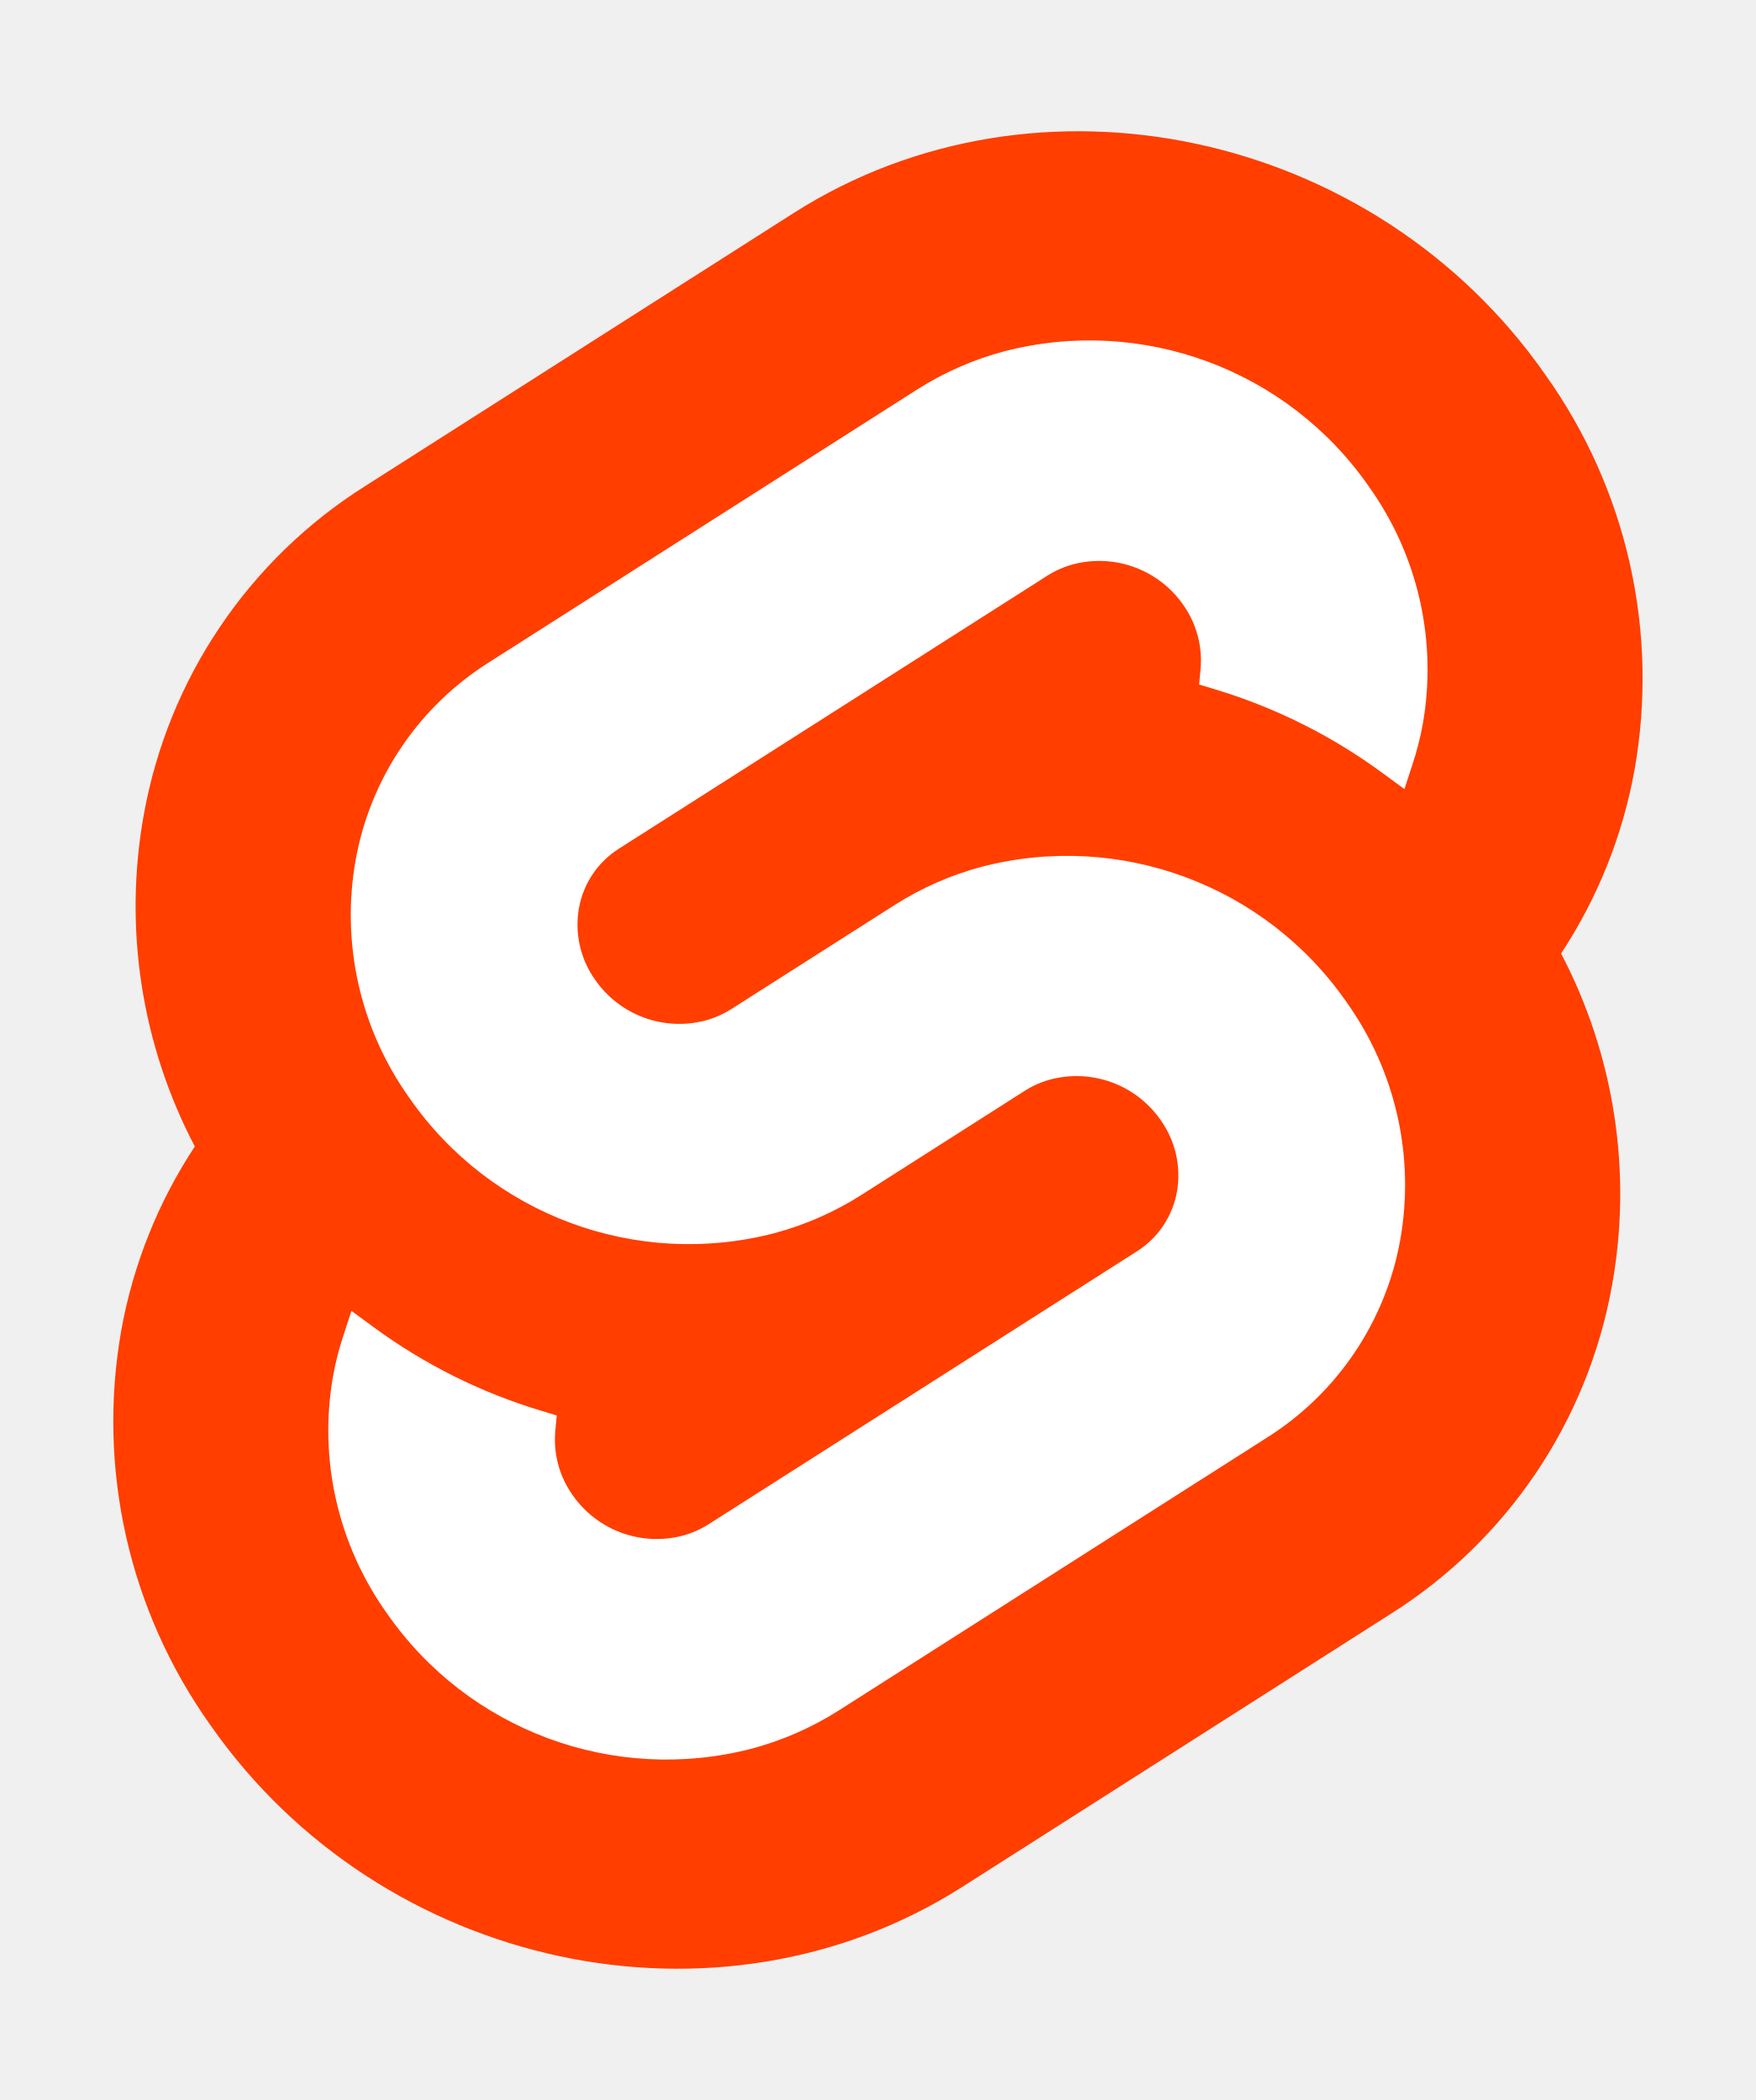
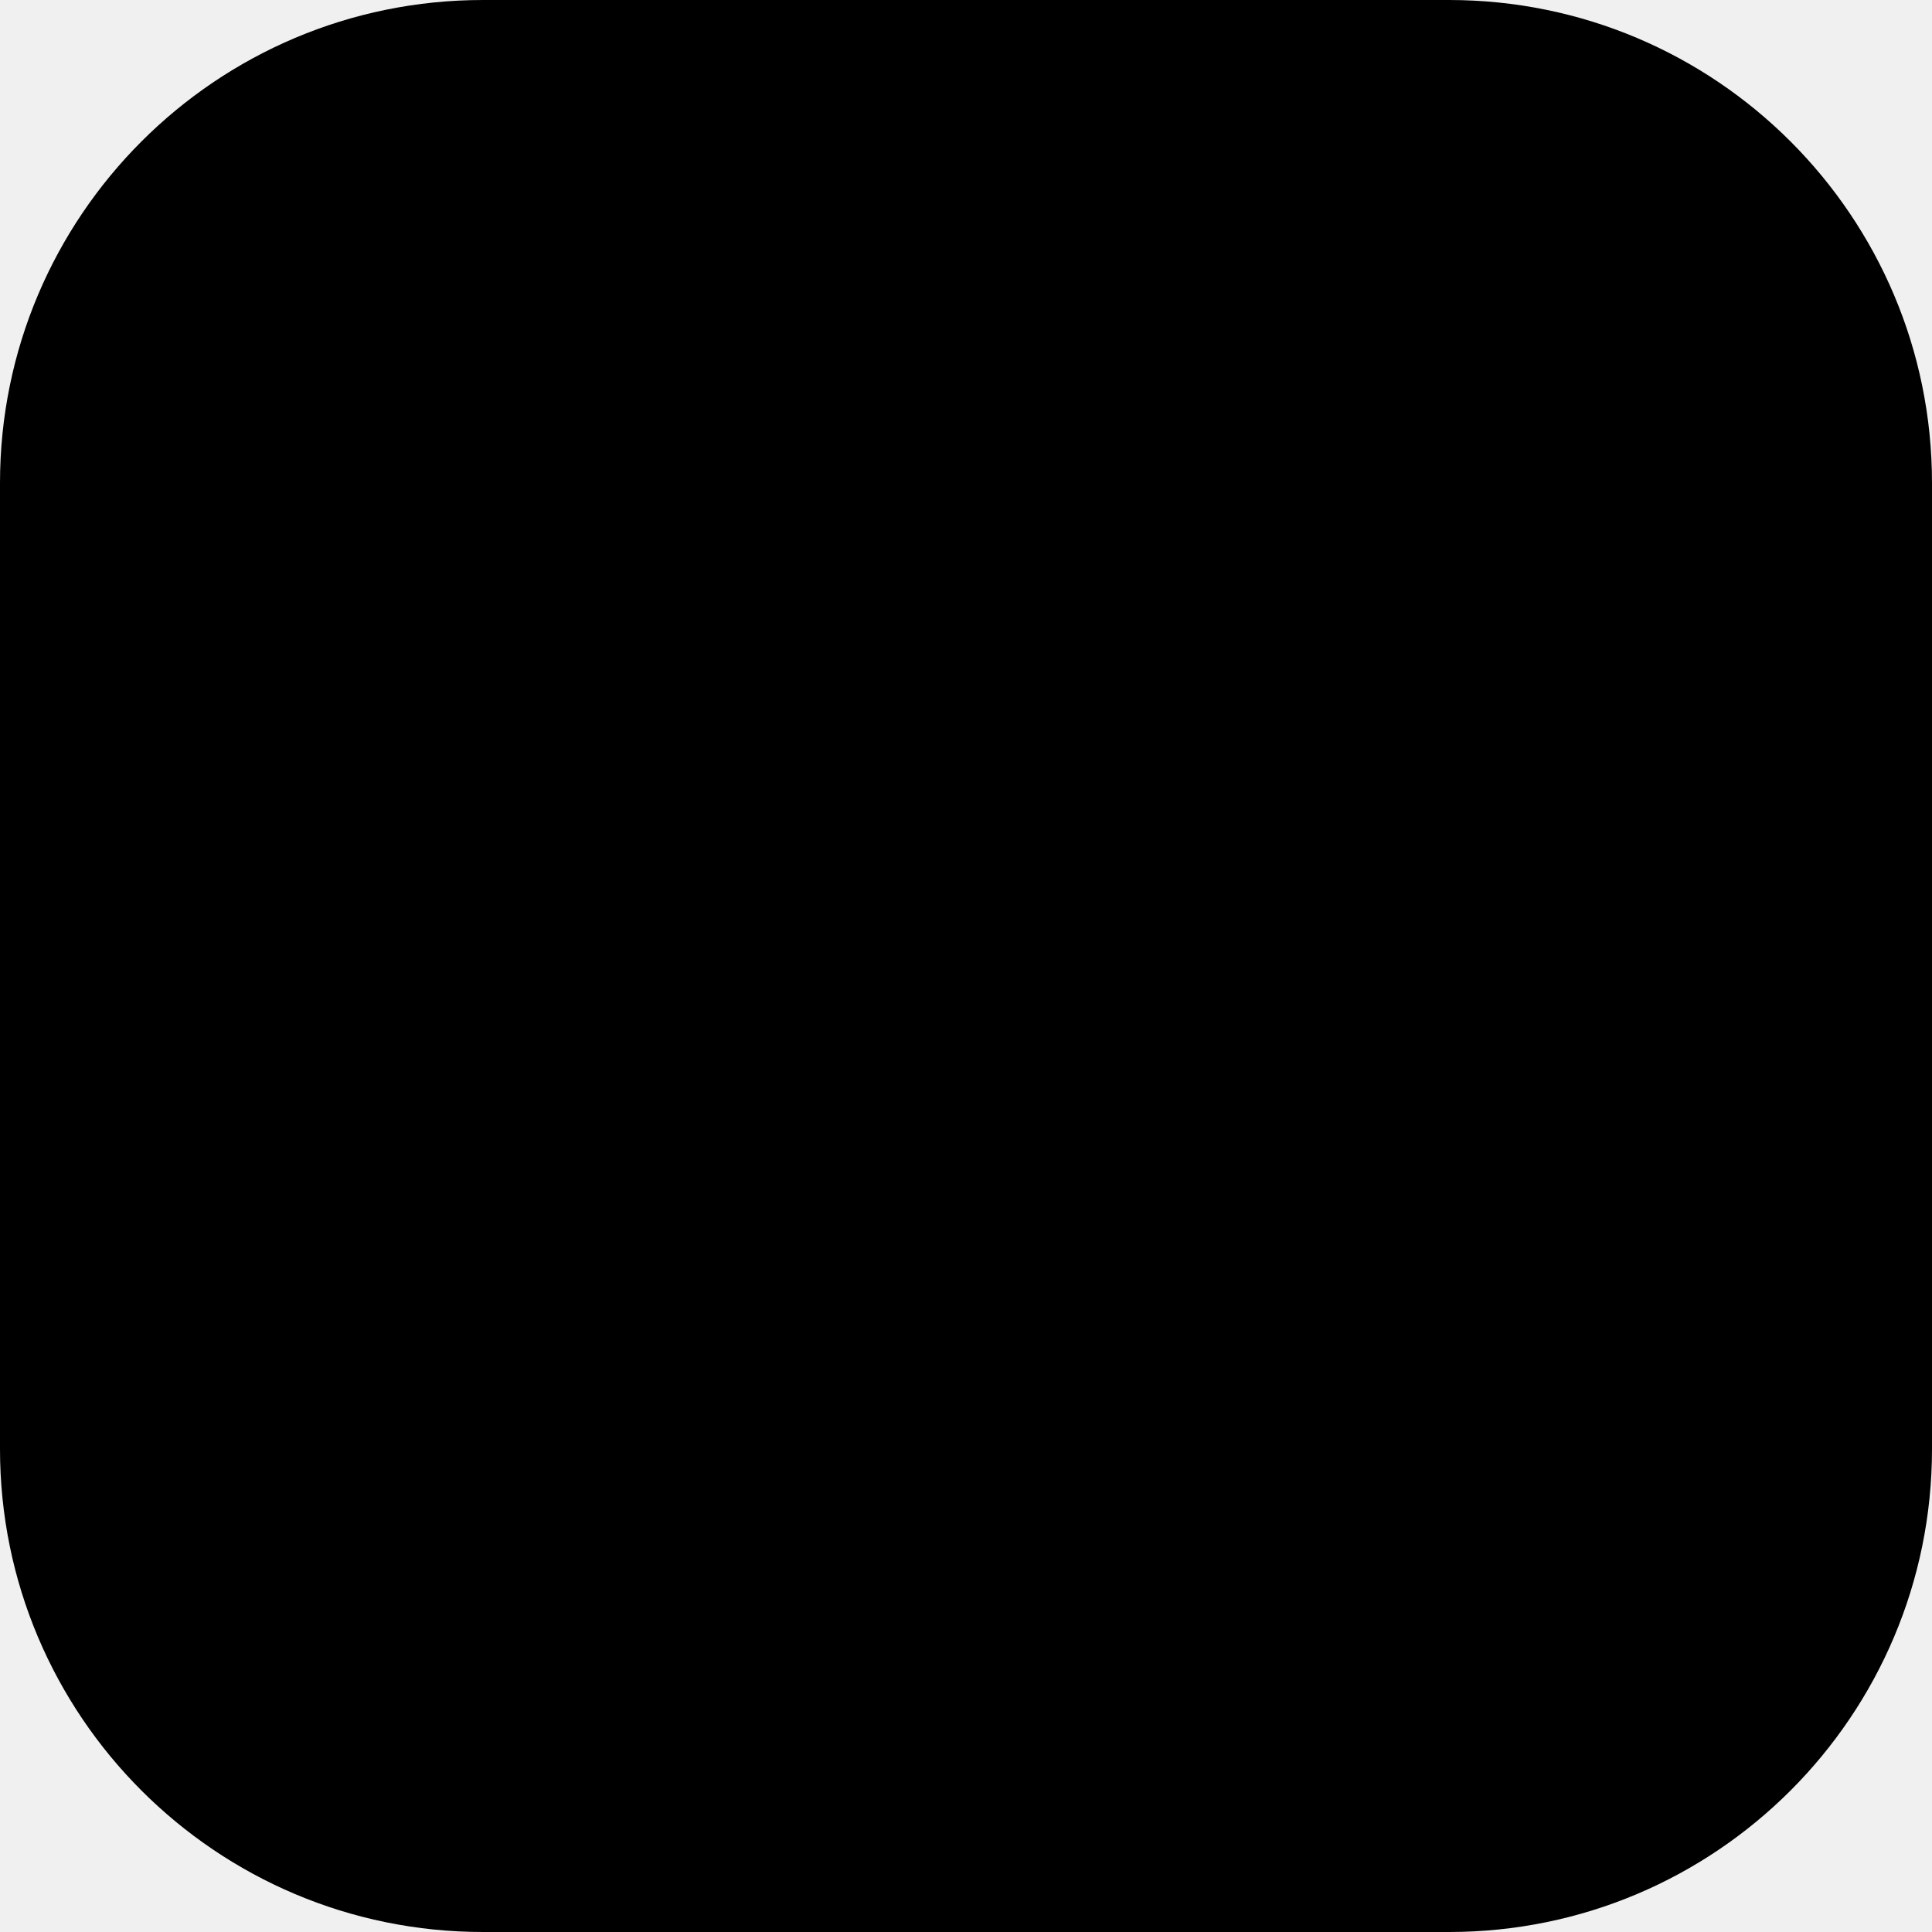
- <svg xmlns="http://www.w3.org/2000/svg" width="107" height="128" viewBox="0 0 107 128">
-   <path d="M94.157 22.819c-10.4-14.885-30.94-19.297-45.792-9.835L22.282 29.608A29.92 29.92 0 0 0 8.764 49.65a31.5 31.5 0 0 0 3.108 20.231 30 30 0 0 0-4.477 11.183 31.9 31.9 0 0 0 5.448 24.116c10.402 14.887 30.942 19.297 45.791 9.835l26.083-16.624A29.92 29.92 0 0 0 98.235 78.35a31.53 31.53 0 0 0-3.105-20.232 30 30 0 0 0 4.474-11.182 31.88 31.88 0 0 0-5.447-24.116" style="fill:#ff3e00" />
-   <path d="M45.817 106.582a20.72 20.72 0 0 1-22.237-8.243 19.17 19.17 0 0 1-3.277-14.503 18 18 0 0 1 .624-2.435l.49-1.498 1.337.981a33.6 33.6 0 0 0 10.203 5.098l.97.294-.09.968a5.85 5.85 0 0 0 1.052 3.878 6.24 6.24 0 0 0 6.695 2.485 5.8 5.8 0 0 0 1.603-.704L69.27 76.28a5.43 5.43 0 0 0 2.45-3.631 5.8 5.8 0 0 0-.987-4.371 6.24 6.24 0 0 0-6.698-2.487 5.7 5.7 0 0 0-1.6.704l-9.953 6.345a19 19 0 0 1-5.296 2.326 20.72 20.72 0 0 1-22.237-8.243 19.17 19.17 0 0 1-3.277-14.502 17.99 17.99 0 0 1 8.13-12.052l26.081-16.623a19 19 0 0 1 5.3-2.329 20.72 20.72 0 0 1 22.237 8.243 19.17 19.17 0 0 1 3.277 14.503 18 18 0 0 1-.624 2.435l-.49 1.498-1.337-.98a33.6 33.6 0 0 0-10.203-5.1l-.97-.294.09-.968a5.86 5.86 0 0 0-1.052-3.878 6.24 6.24 0 0 0-6.696-2.485 5.8 5.8 0 0 0-1.602.704L37.73 51.72a5.42 5.42 0 0 0-2.449 3.63 5.79 5.79 0 0 0 .986 4.372 6.24 6.24 0 0 0 6.698 2.486 5.8 5.8 0 0 0 1.602-.704l9.952-6.342a19 19 0 0 1 5.295-2.328 20.72 20.72 0 0 1 22.237 8.242 19.17 19.17 0 0 1 3.277 14.503 18 18 0 0 1-8.13 12.053l-26.081 16.622a19 19 0 0 1-5.3 2.328" style="fill:#fff" />
+ <svg xmlns="http://www.w3.org/2000/svg" viewBox="0 0 32 32" role="img" aria-label="Penny">
+   <rect width="32" height="32" rx="8" fill="oklch(0.45 0.12 250)" />
+   <text x="16" y="21" text-anchor="middle" font-family="system-ui, -apple-system, sans-serif" font-size="11" font-weight="700" fill="oklch(0.99 0 0)">P</text>
</svg>
